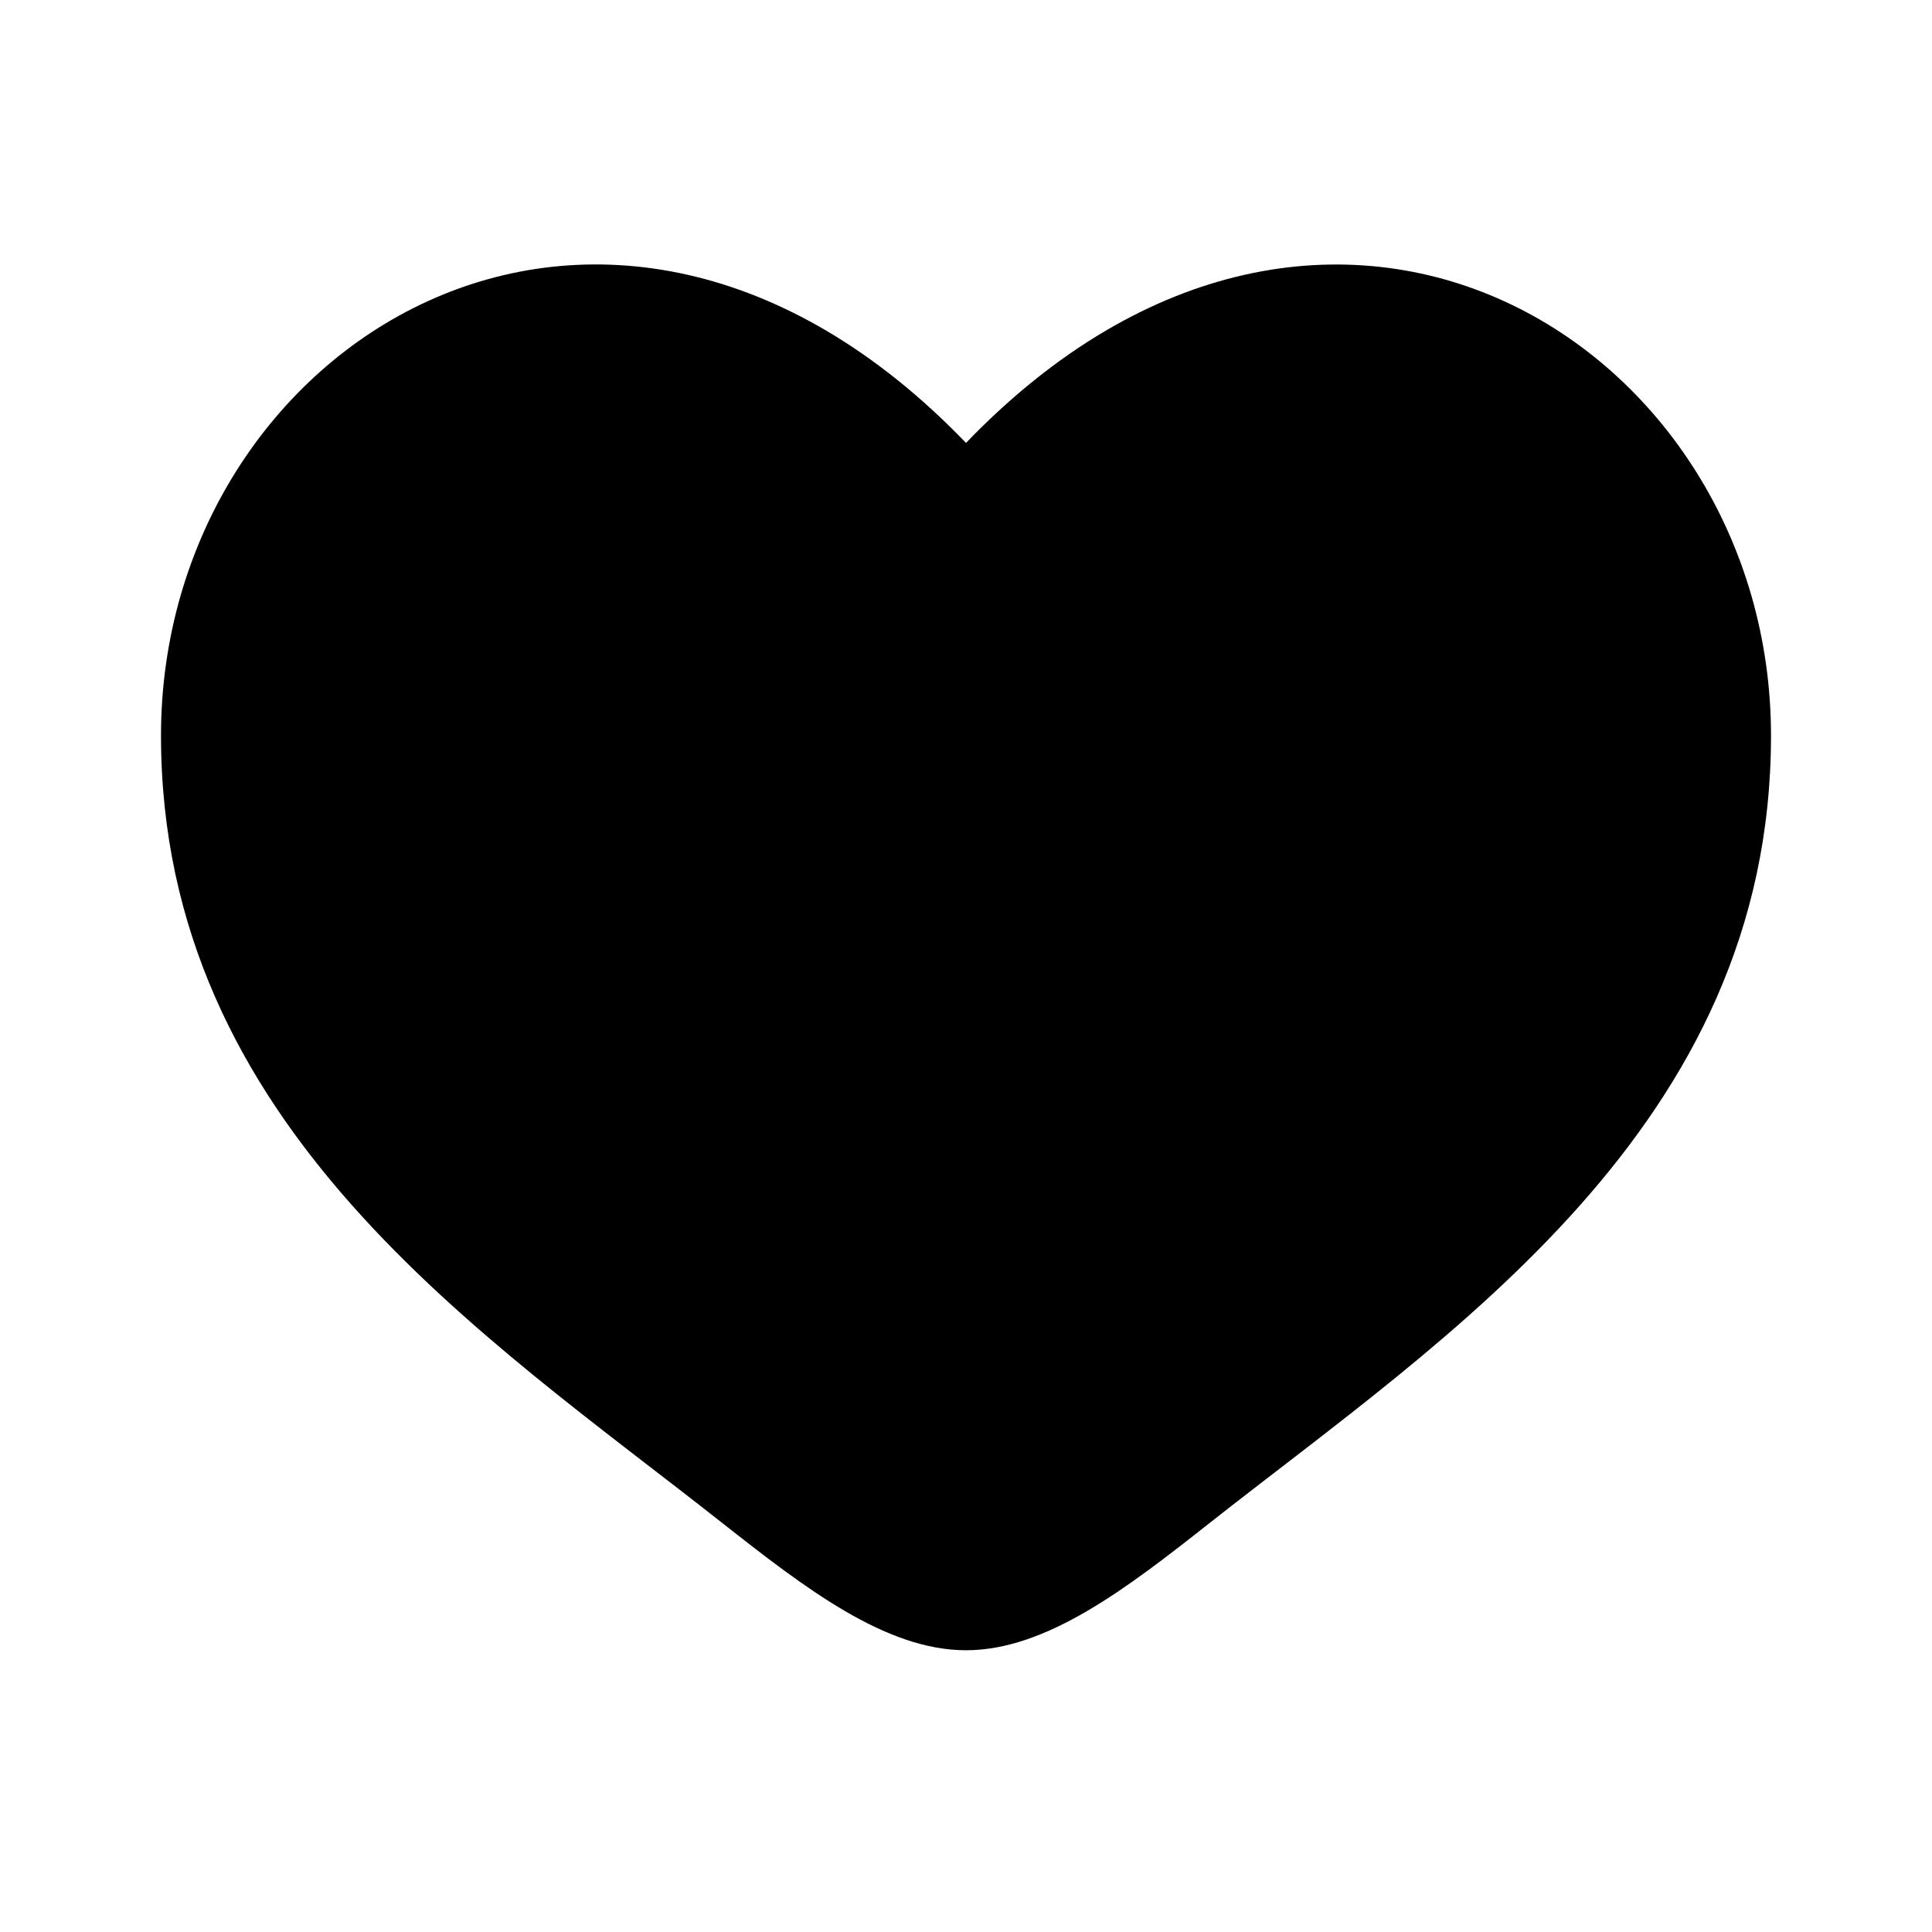
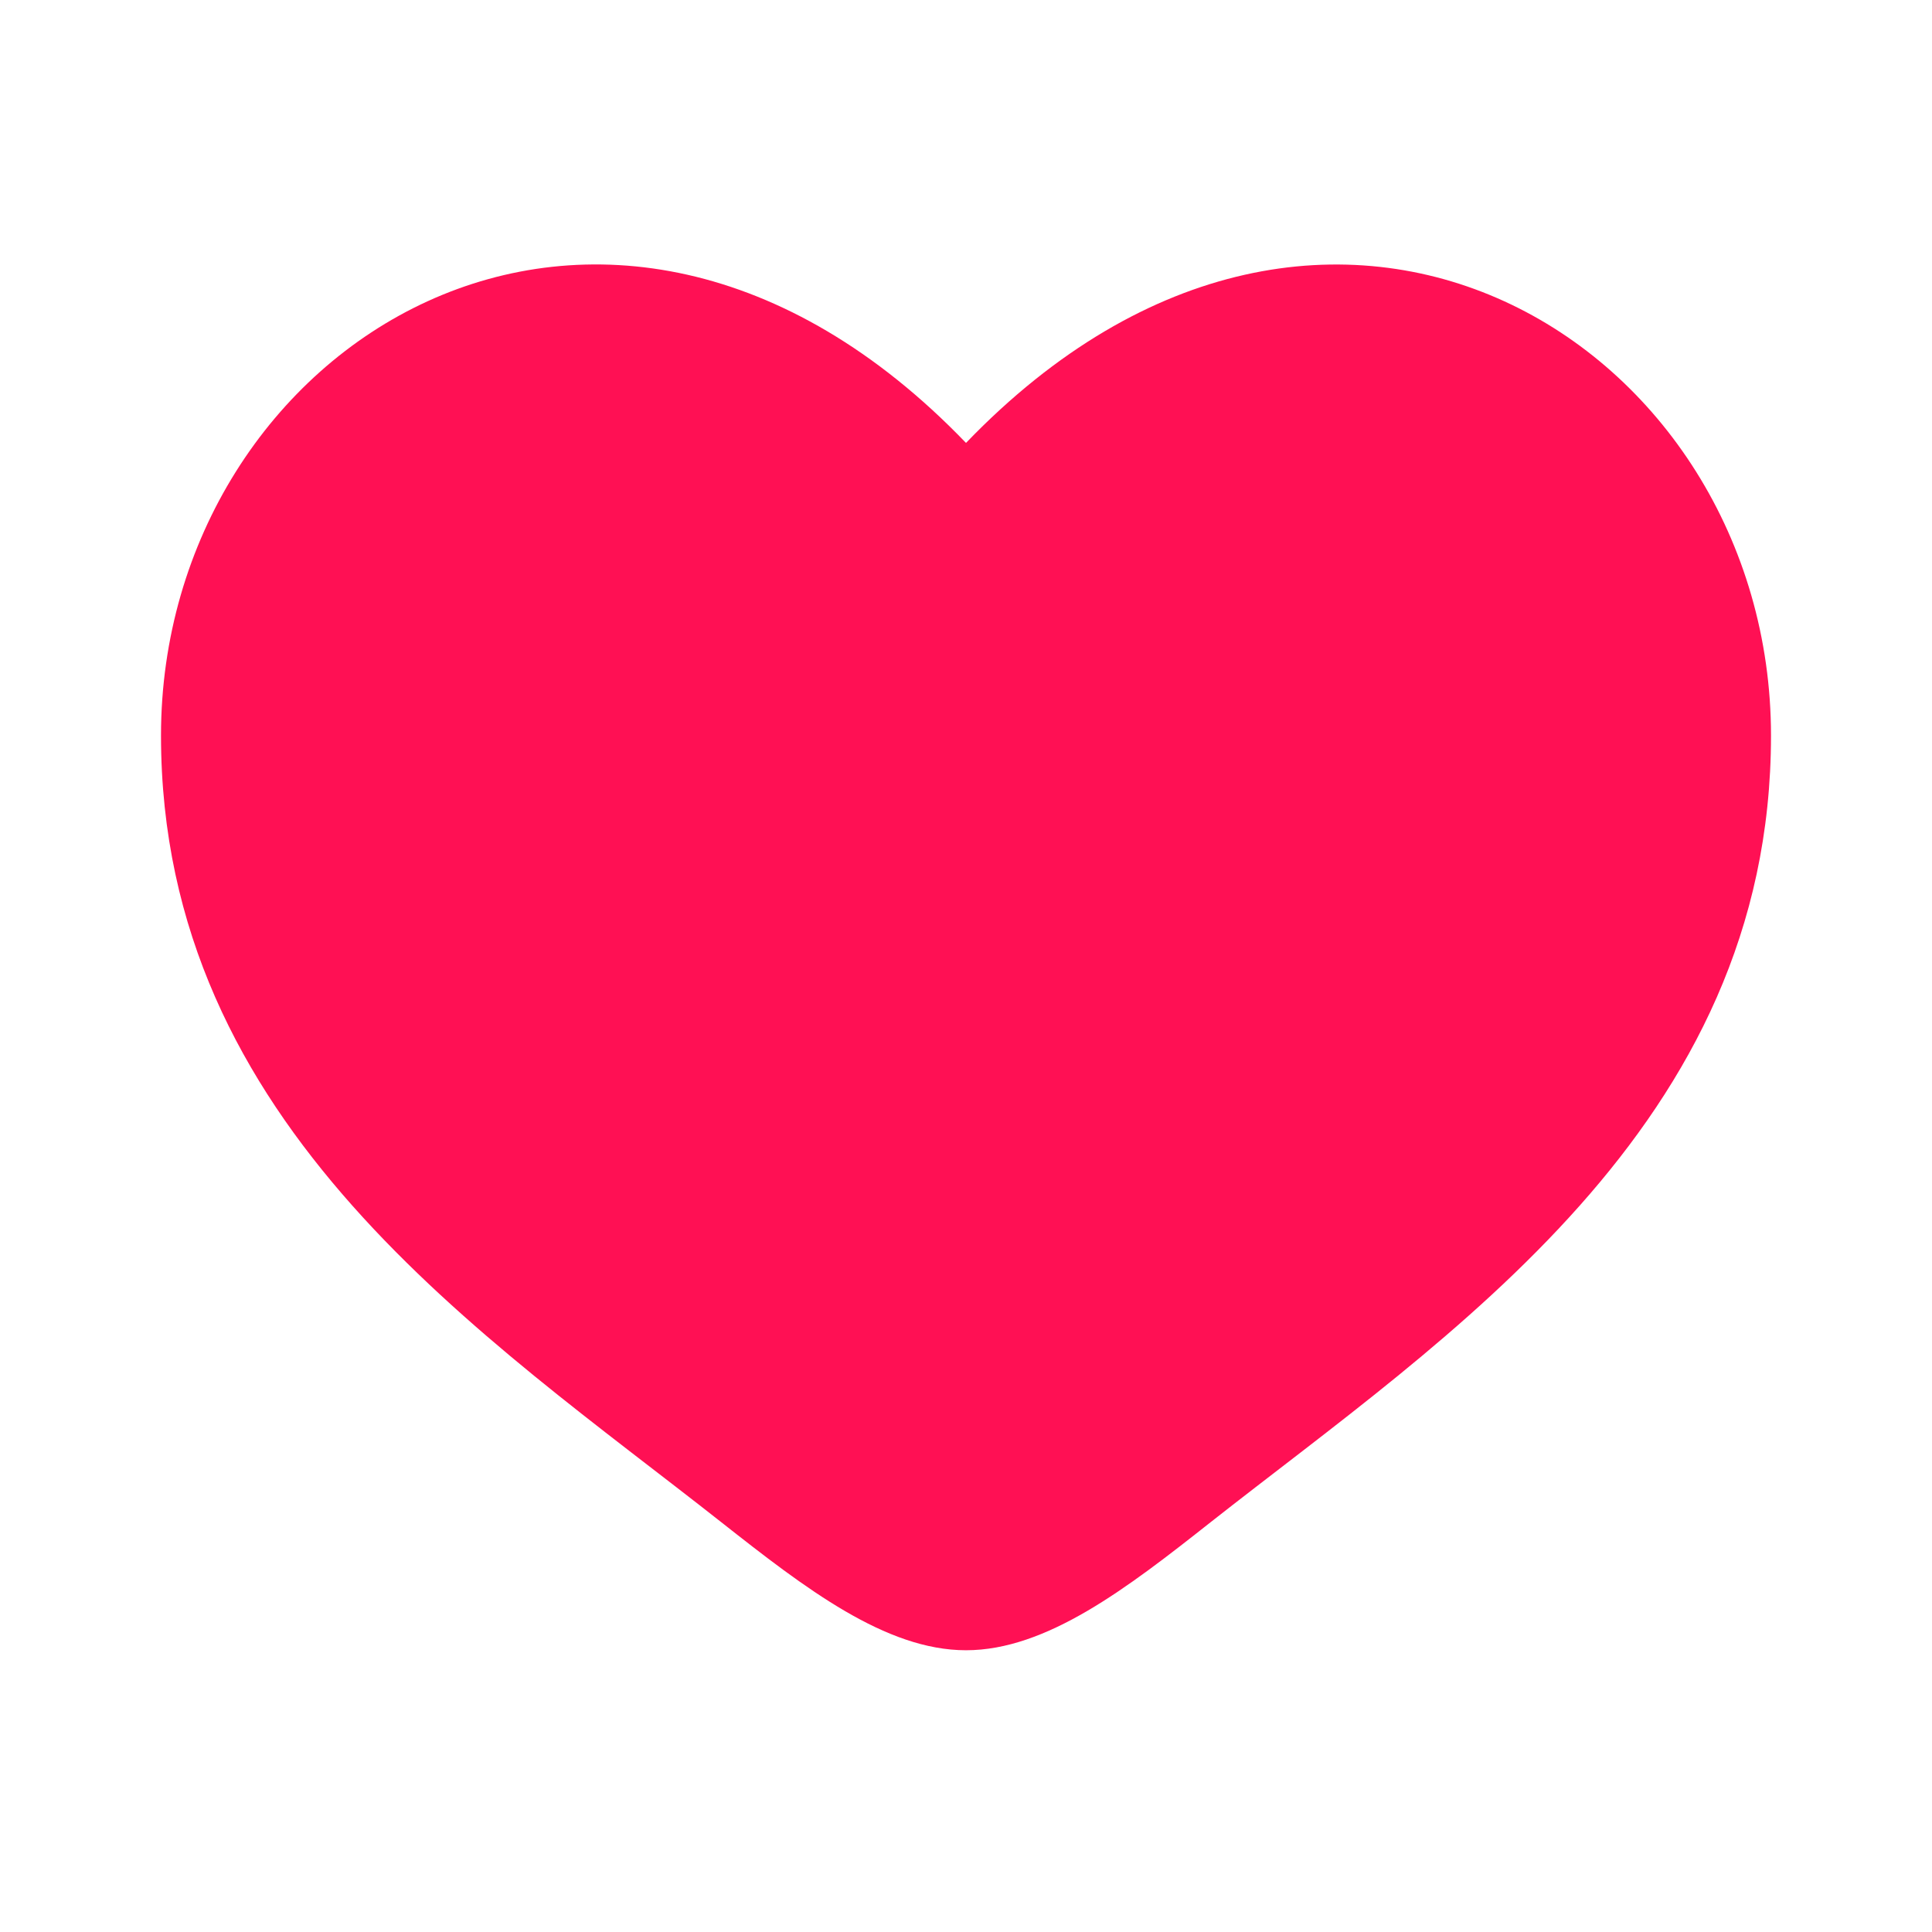
<svg xmlns="http://www.w3.org/2000/svg" width="32" height="32" viewBox="0 0 24 24">
-   <path fill="currentColor" d="M2 9.137C2 14 6.02 16.591 8.962 18.911C10 19.729 11 20.5 12 20.5s2-.77 3.038-1.59C17.981 16.592 22 14 22 9.138c0-4.863-5.5-8.312-10-3.636C7.5.825 2 4.274 2 9.137" />
+   <path fill="#ff1054" d="M2 9.137C2 14 6.02 16.591 8.962 18.911C10 19.729 11 20.5 12 20.5s2-.77 3.038-1.59C17.981 16.592 22 14 22 9.138c0-4.863-5.5-8.312-10-3.636C7.5.825 2 4.274 2 9.137" />
</svg>
